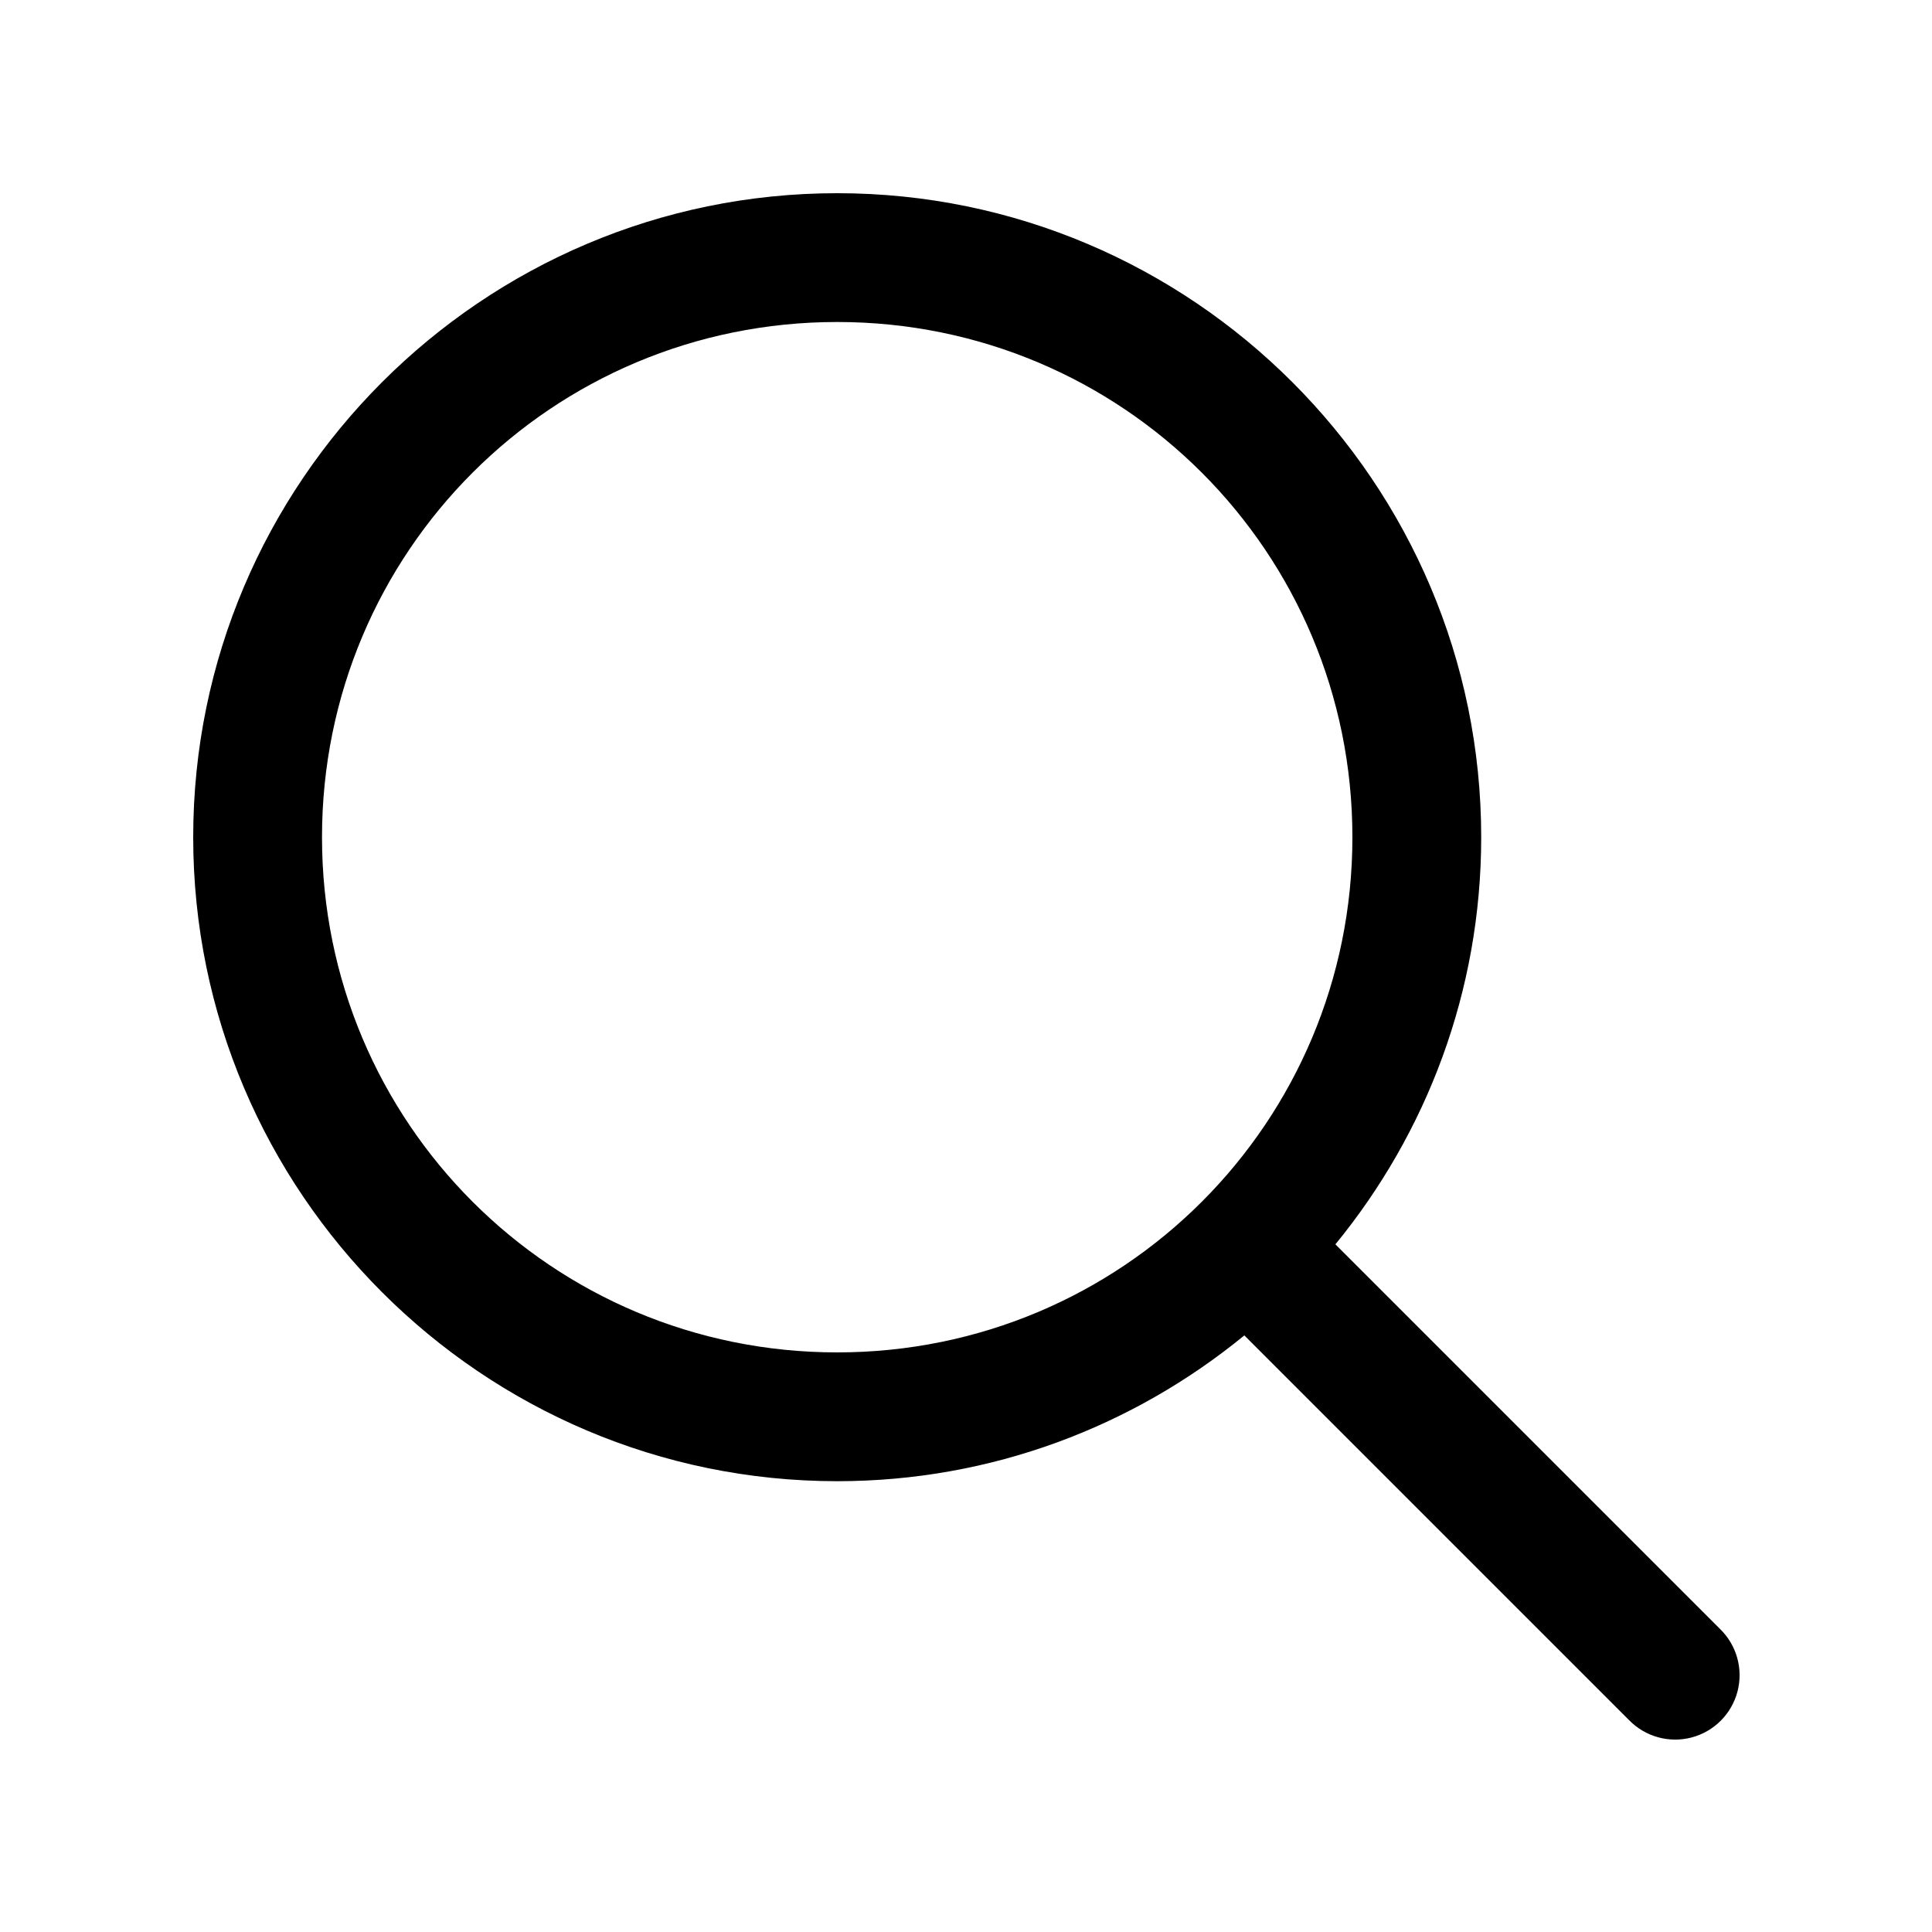
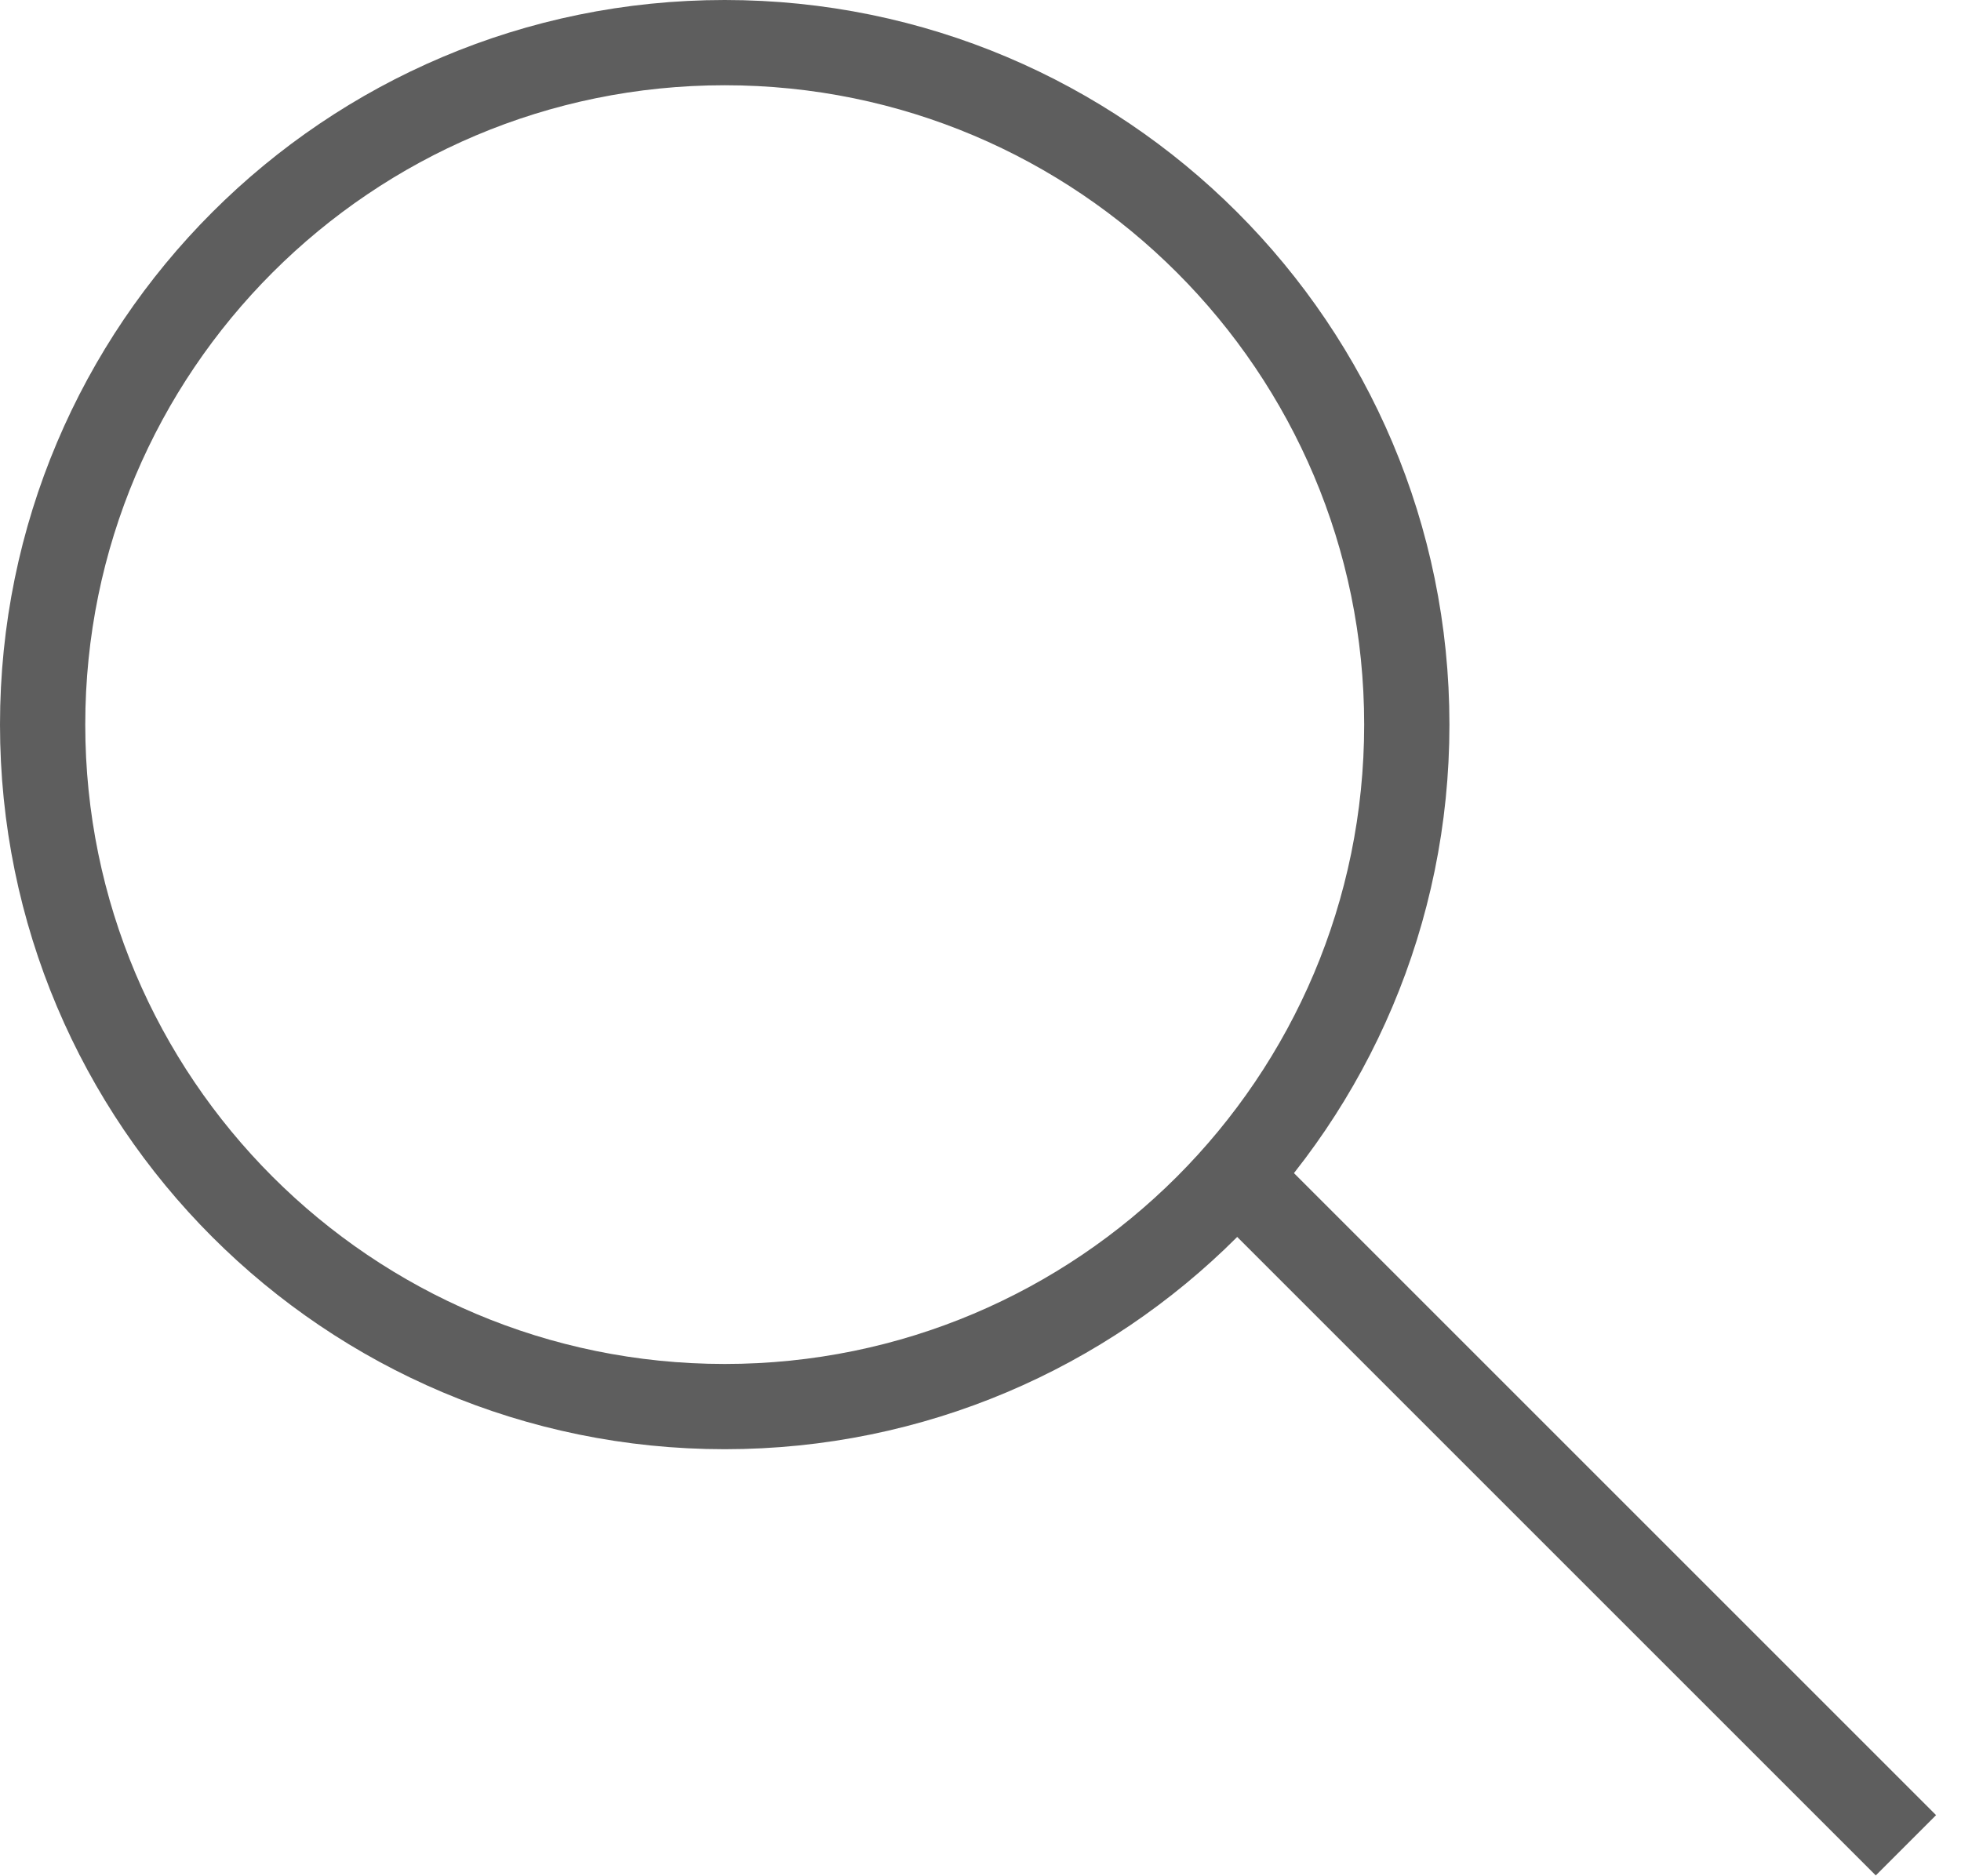
- <svg xmlns="http://www.w3.org/2000/svg" fill="#000000" viewBox="0 0 30 30" width="30px" height="30px">
-   <path d="M 13 3 C 7.489 3 3 7.489 3 13 C 3 18.511 7.489 23 13 23 C 15.397 23 17.597 22.149 19.322 20.736 L 25.293 26.707 A 1 1 0 1 0 26.707 25.293 L 20.736 19.322 C 22.149 17.597 23 15.397 23 13 C 23 7.489 18.511 3 13 3 z M 13 5 C 17.43 5 21 8.57 21 13 C 21 17.43 17.43 21 13 21 C 8.57 21 5 17.43 5 13 C 5 8.57 8.57 5 13 5 z" />
+ <svg xmlns="http://www.w3.org/2000/svg" width="23" height="22" viewBox="0 0 23 22" fill="none">
+   <line x1="14.354" y1="13.646" x2="22.354" y2="21.646" stroke="#5E5E5E" />
+   <circle cx="8.5" cy="8.5" r="8" stroke="#5E5E5E" />
</svg>
